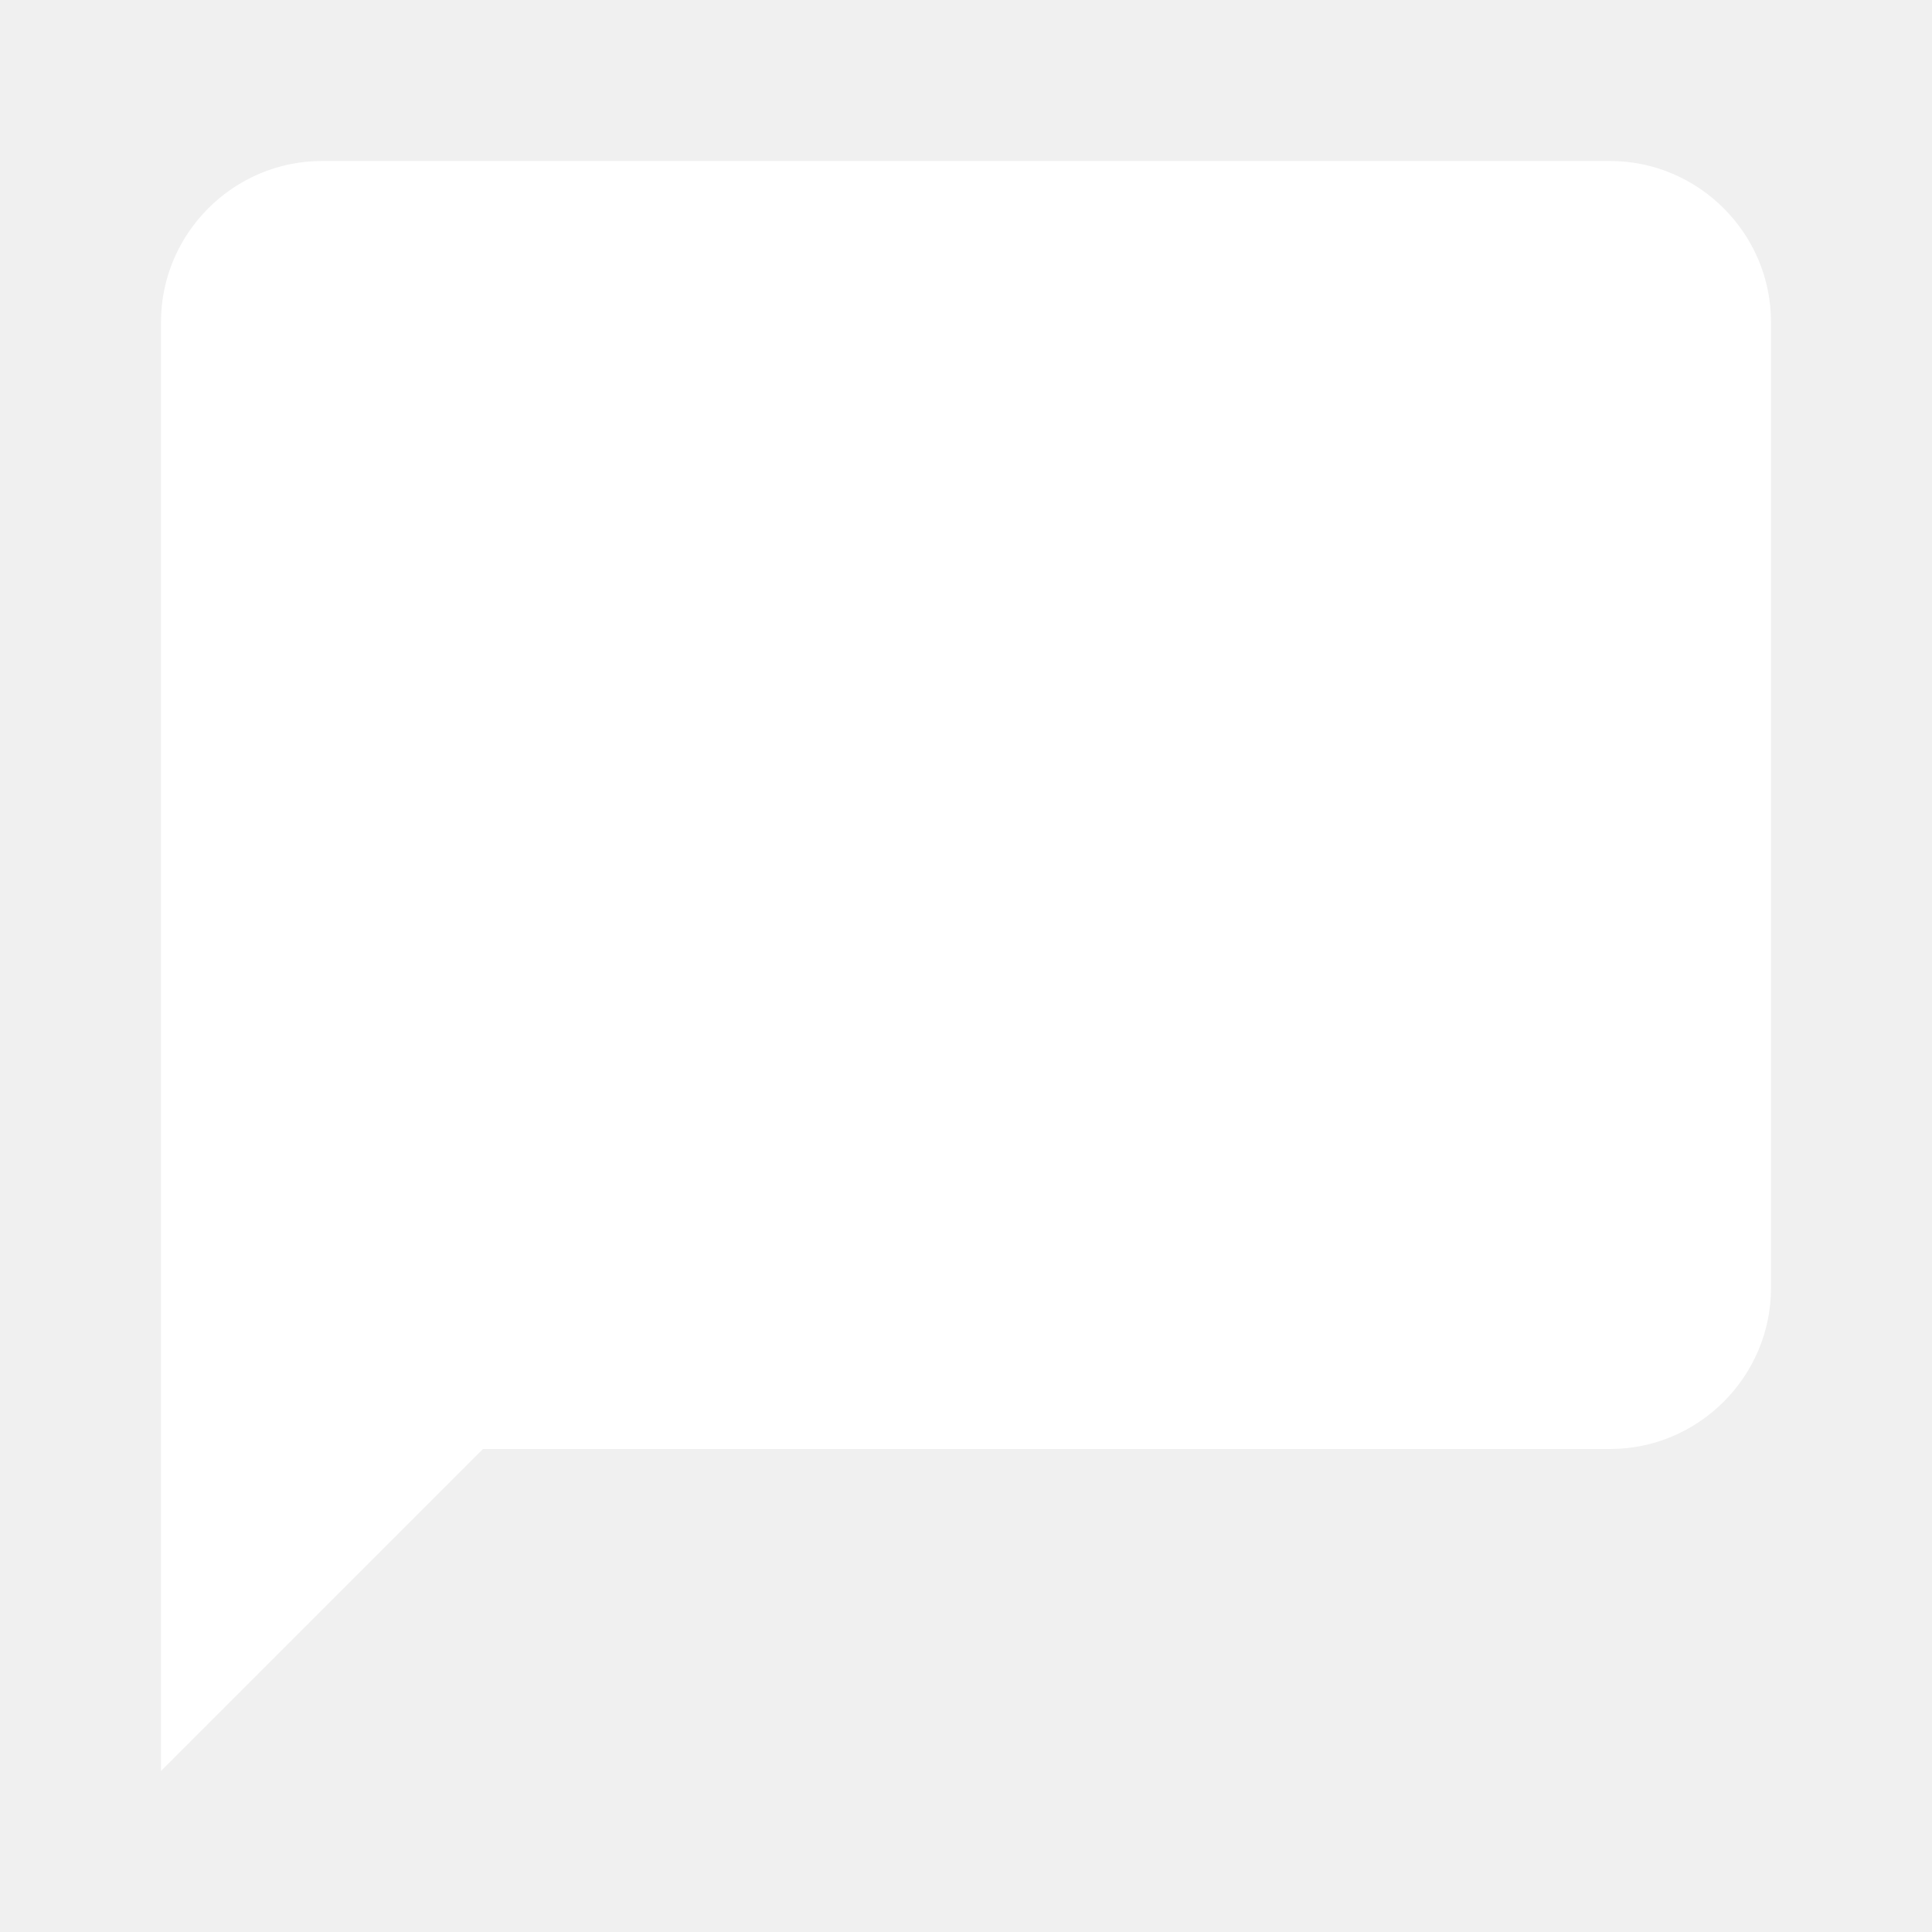
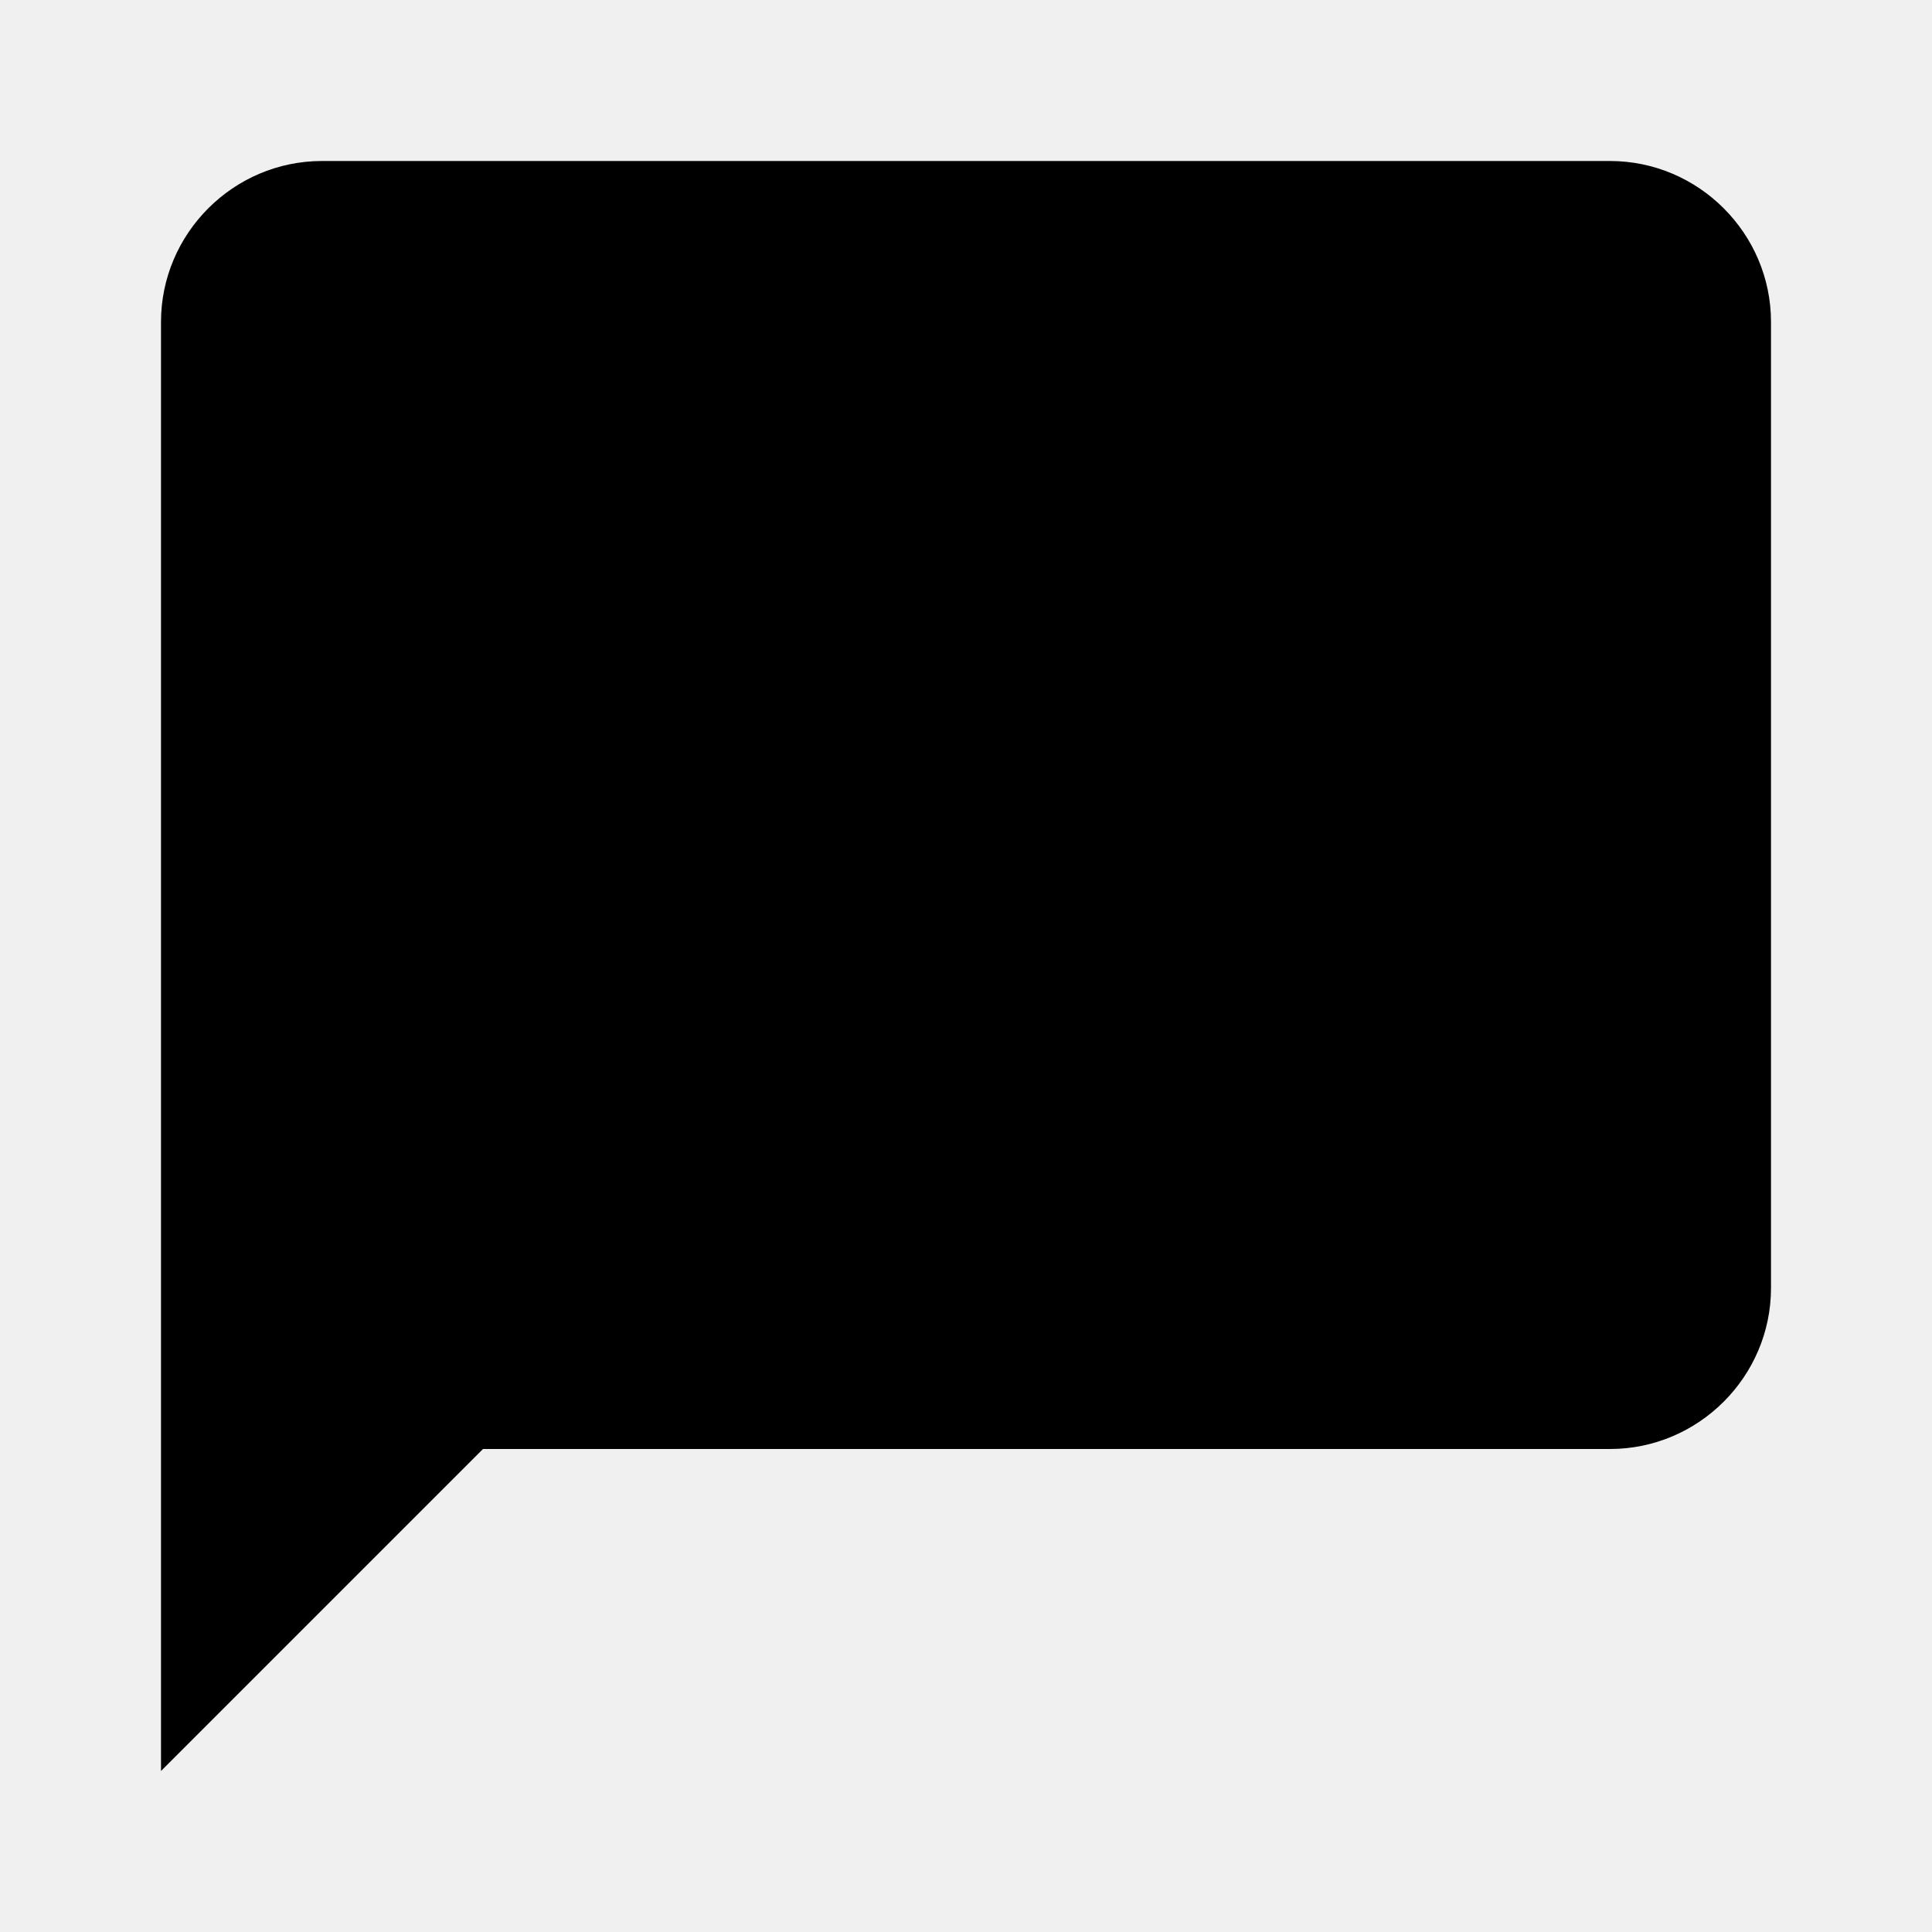
- <svg xmlns="http://www.w3.org/2000/svg" fill="#FFFFFF" height="24" viewBox="0 0 24 24" width="24">
+ <svg xmlns="http://www.w3.org/2000/svg" height="24" viewBox="0 0 24 24" width="24">
  <path d="M20 2H4c-1.1 0-2 .9-2 2v18l4-4h14c1.1 0 2-.9 2-2V4c0-1.1-.9-2-2-2z" />
  <path d="M0 0h24v24H0z" fill="none" />
</svg>
